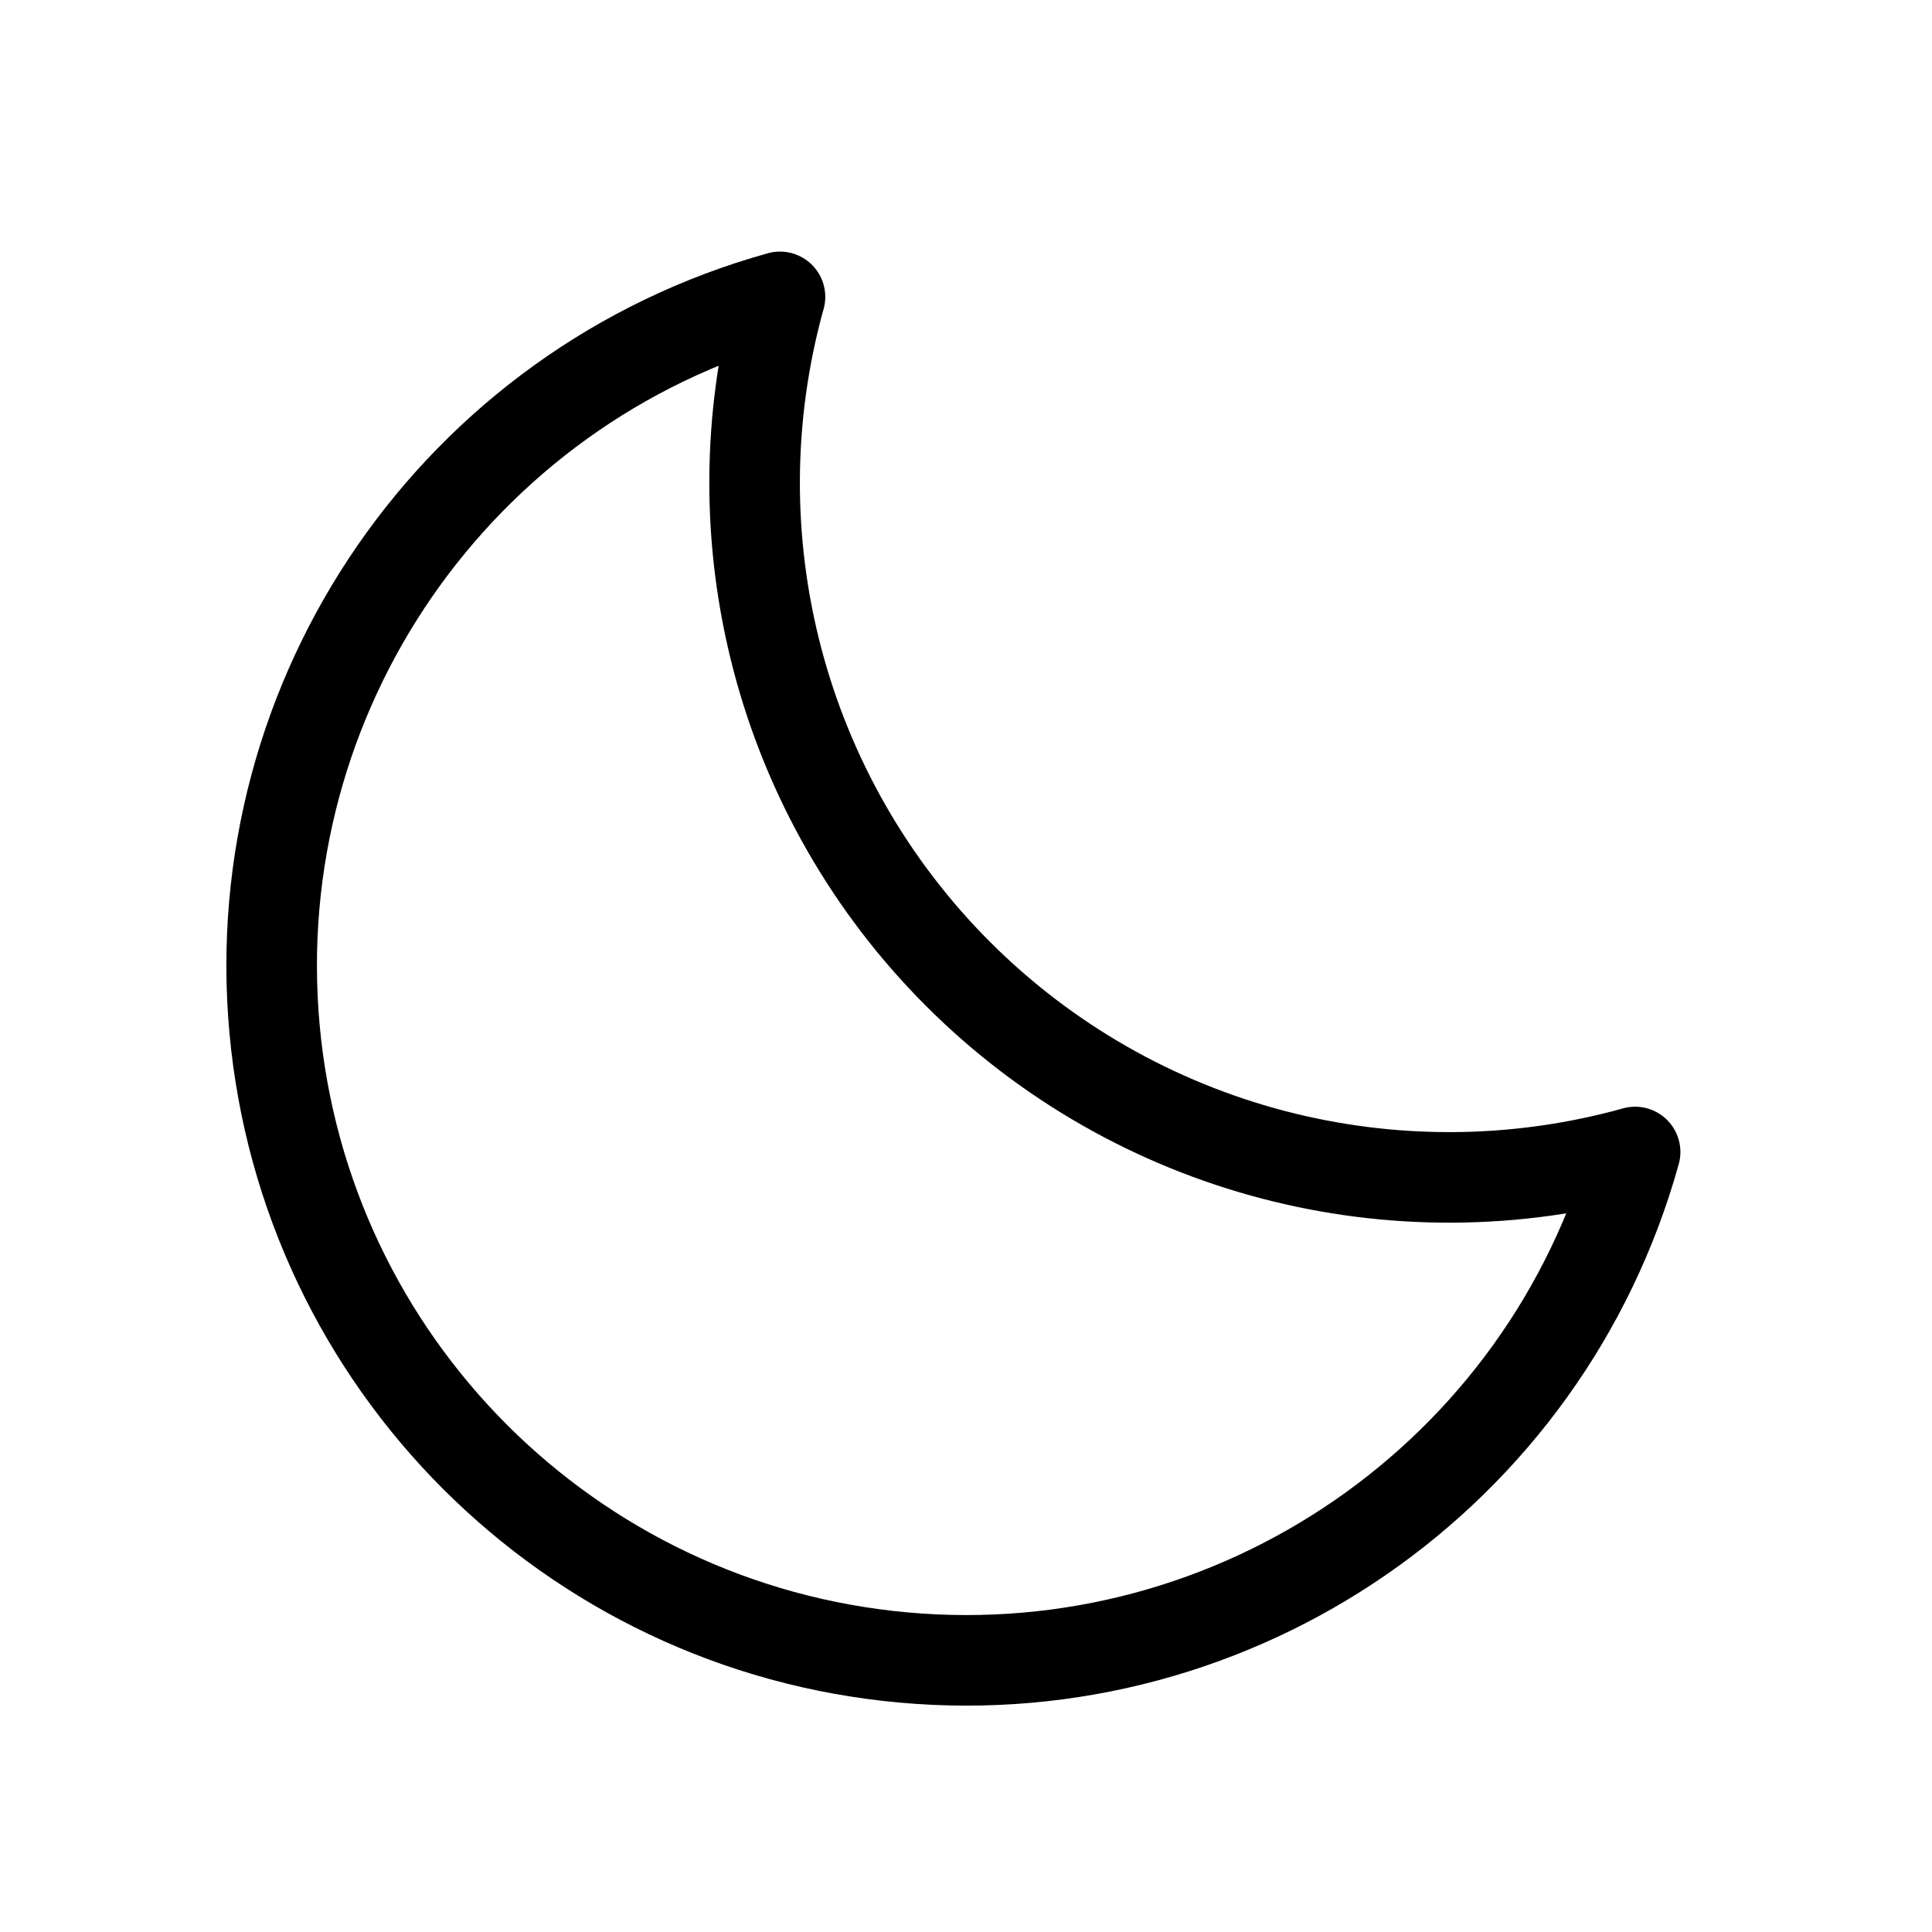
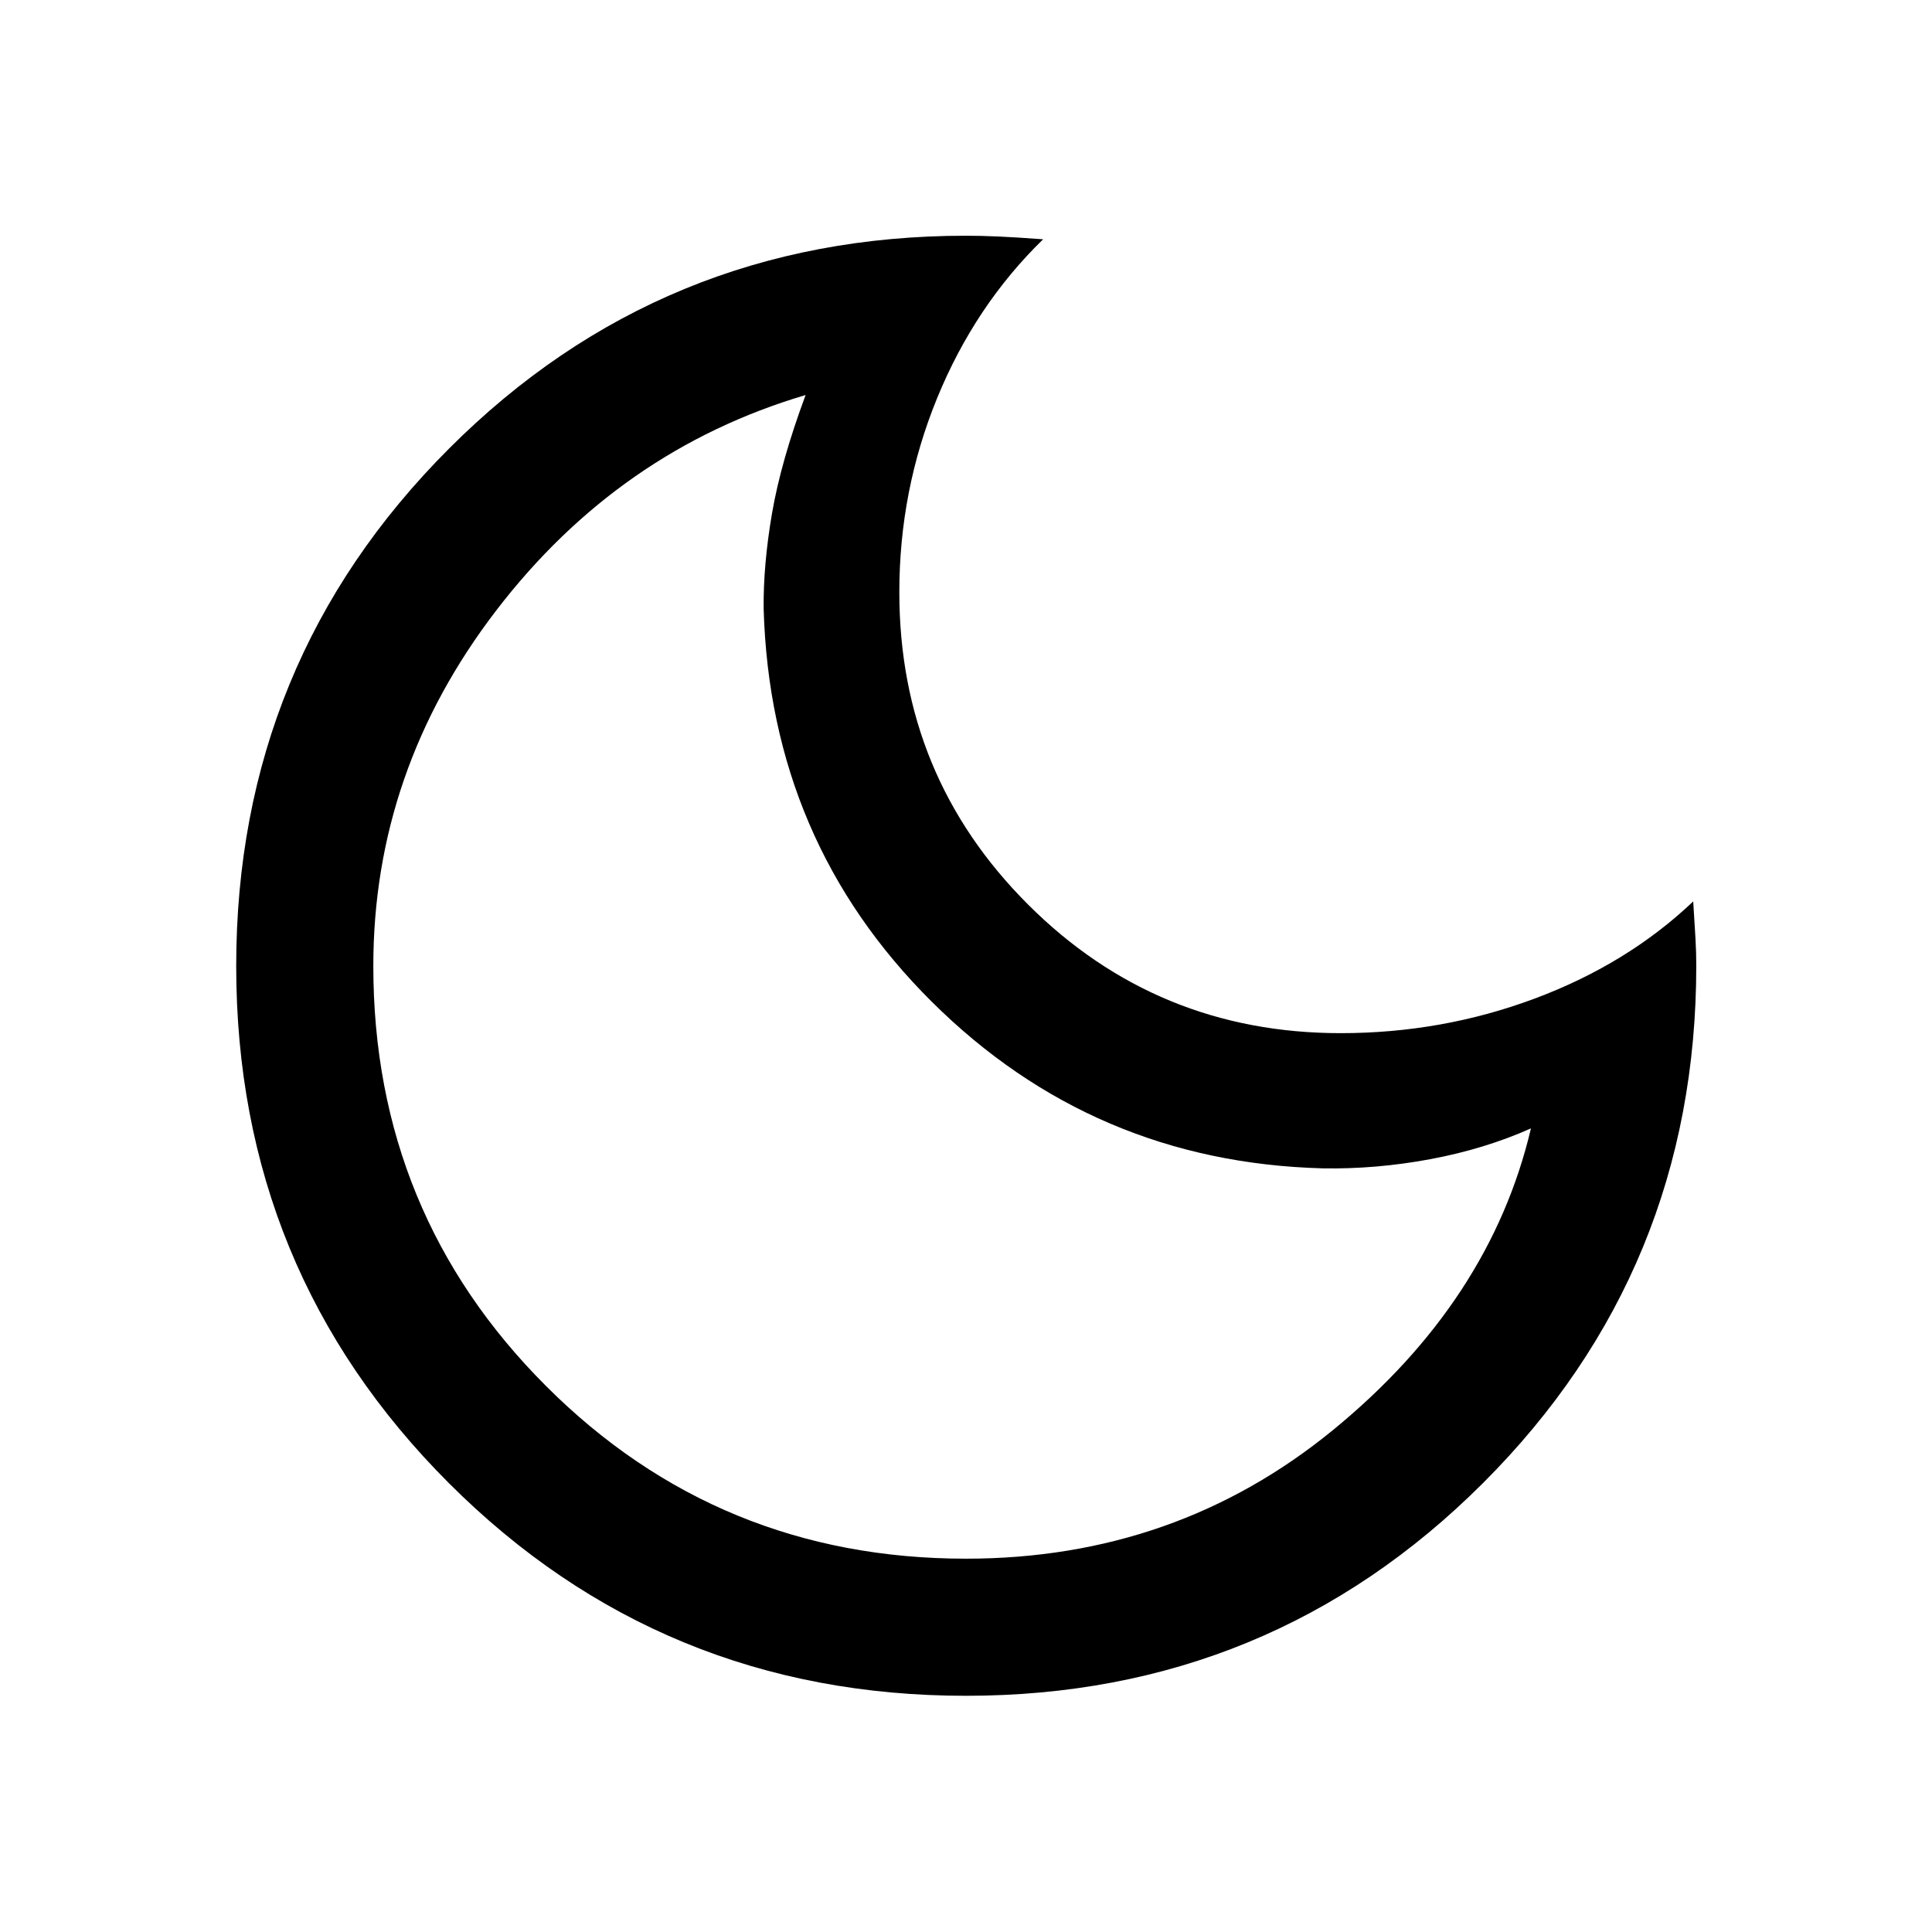
- <svg xmlns="http://www.w3.org/2000/svg" viewBox="0 0 256 256" id="moon">
-   <rect width="256" height="256" fill="none" />
-   <path fill="none" stroke="#000" stroke-linecap="round" stroke-linejoin="round" stroke-width="12" d="M216.662,152.65A92.032,92.032,0,0,1,103.35,39.338l.003.001A92.014,92.014,0,1,0,216.661,152.646Z" />
+ <svg xmlns="http://www.w3.org/2000/svg" height="48" viewBox="0 -960 960 960" width="48">
+   <path d="M479.958-117.37q-151.238 0-256.913-105.675Q117.37-328.72 117.37-479.958t105.687-257.075Q328.745-842.87 480-842.87q7.522 0 16.043.381 8.522.38 22.283 1.38-33.848 32.957-52.652 78.881-18.804 45.924-18.804 96.489 0 91.295 63.976 155.202 63.977 63.907 155.372 63.907 50.326 0 96.369-17.185t78.761-48.272q.761 11.755 1.141 18.71.381 6.954.381 13.117 0 151.217-105.837 257.054Q631.196-117.37 479.958-117.37ZM480-185.5q104.217 0 182.348-63.913 78.13-63.913 98.369-149.891Q737.63-389.022 710.638-384q-26.993 5.022-53.508 4.544-113.971-3.109-194.149-82.808-80.177-79.699-83.525-195.106-.239-21.927 4.163-47.594 4.403-25.666 16.685-58.753-92.739 27.478-153.771 107.108Q185.5-576.978 185.5-480q0 122.885 85.807 208.693Q357.115-185.5 480-185.5Zm-6.391-289.109Z" />
</svg>
